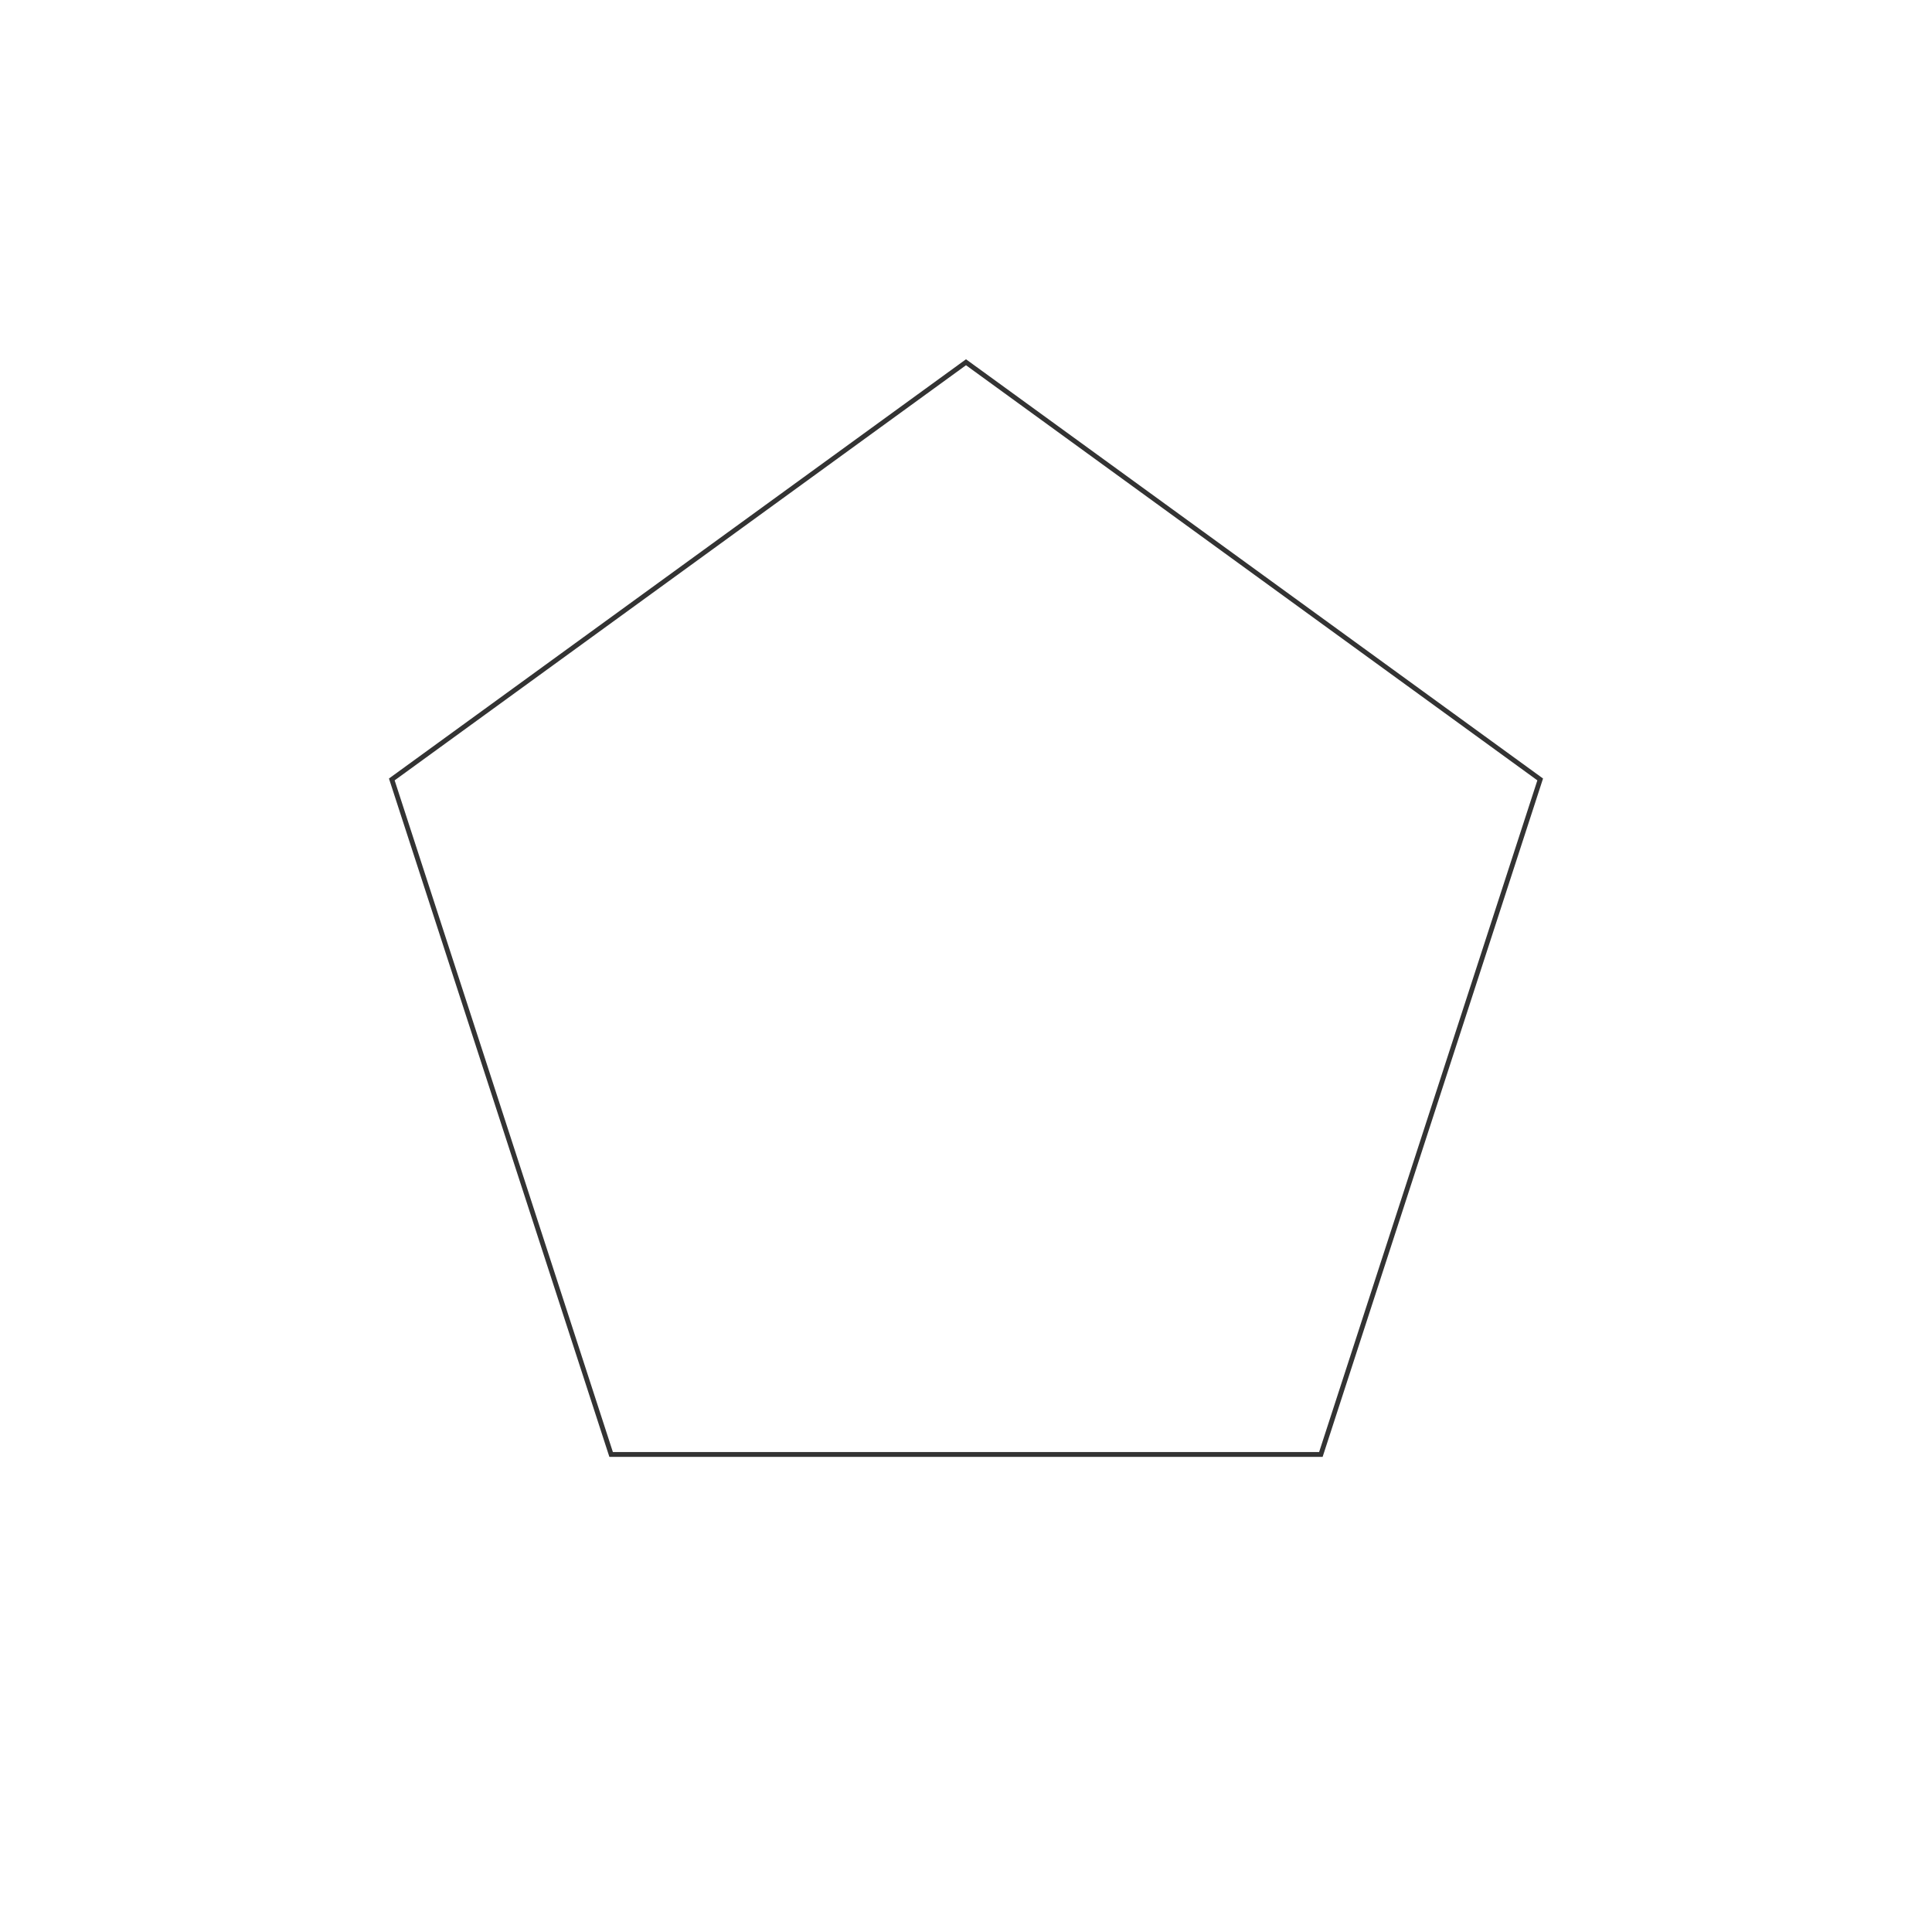
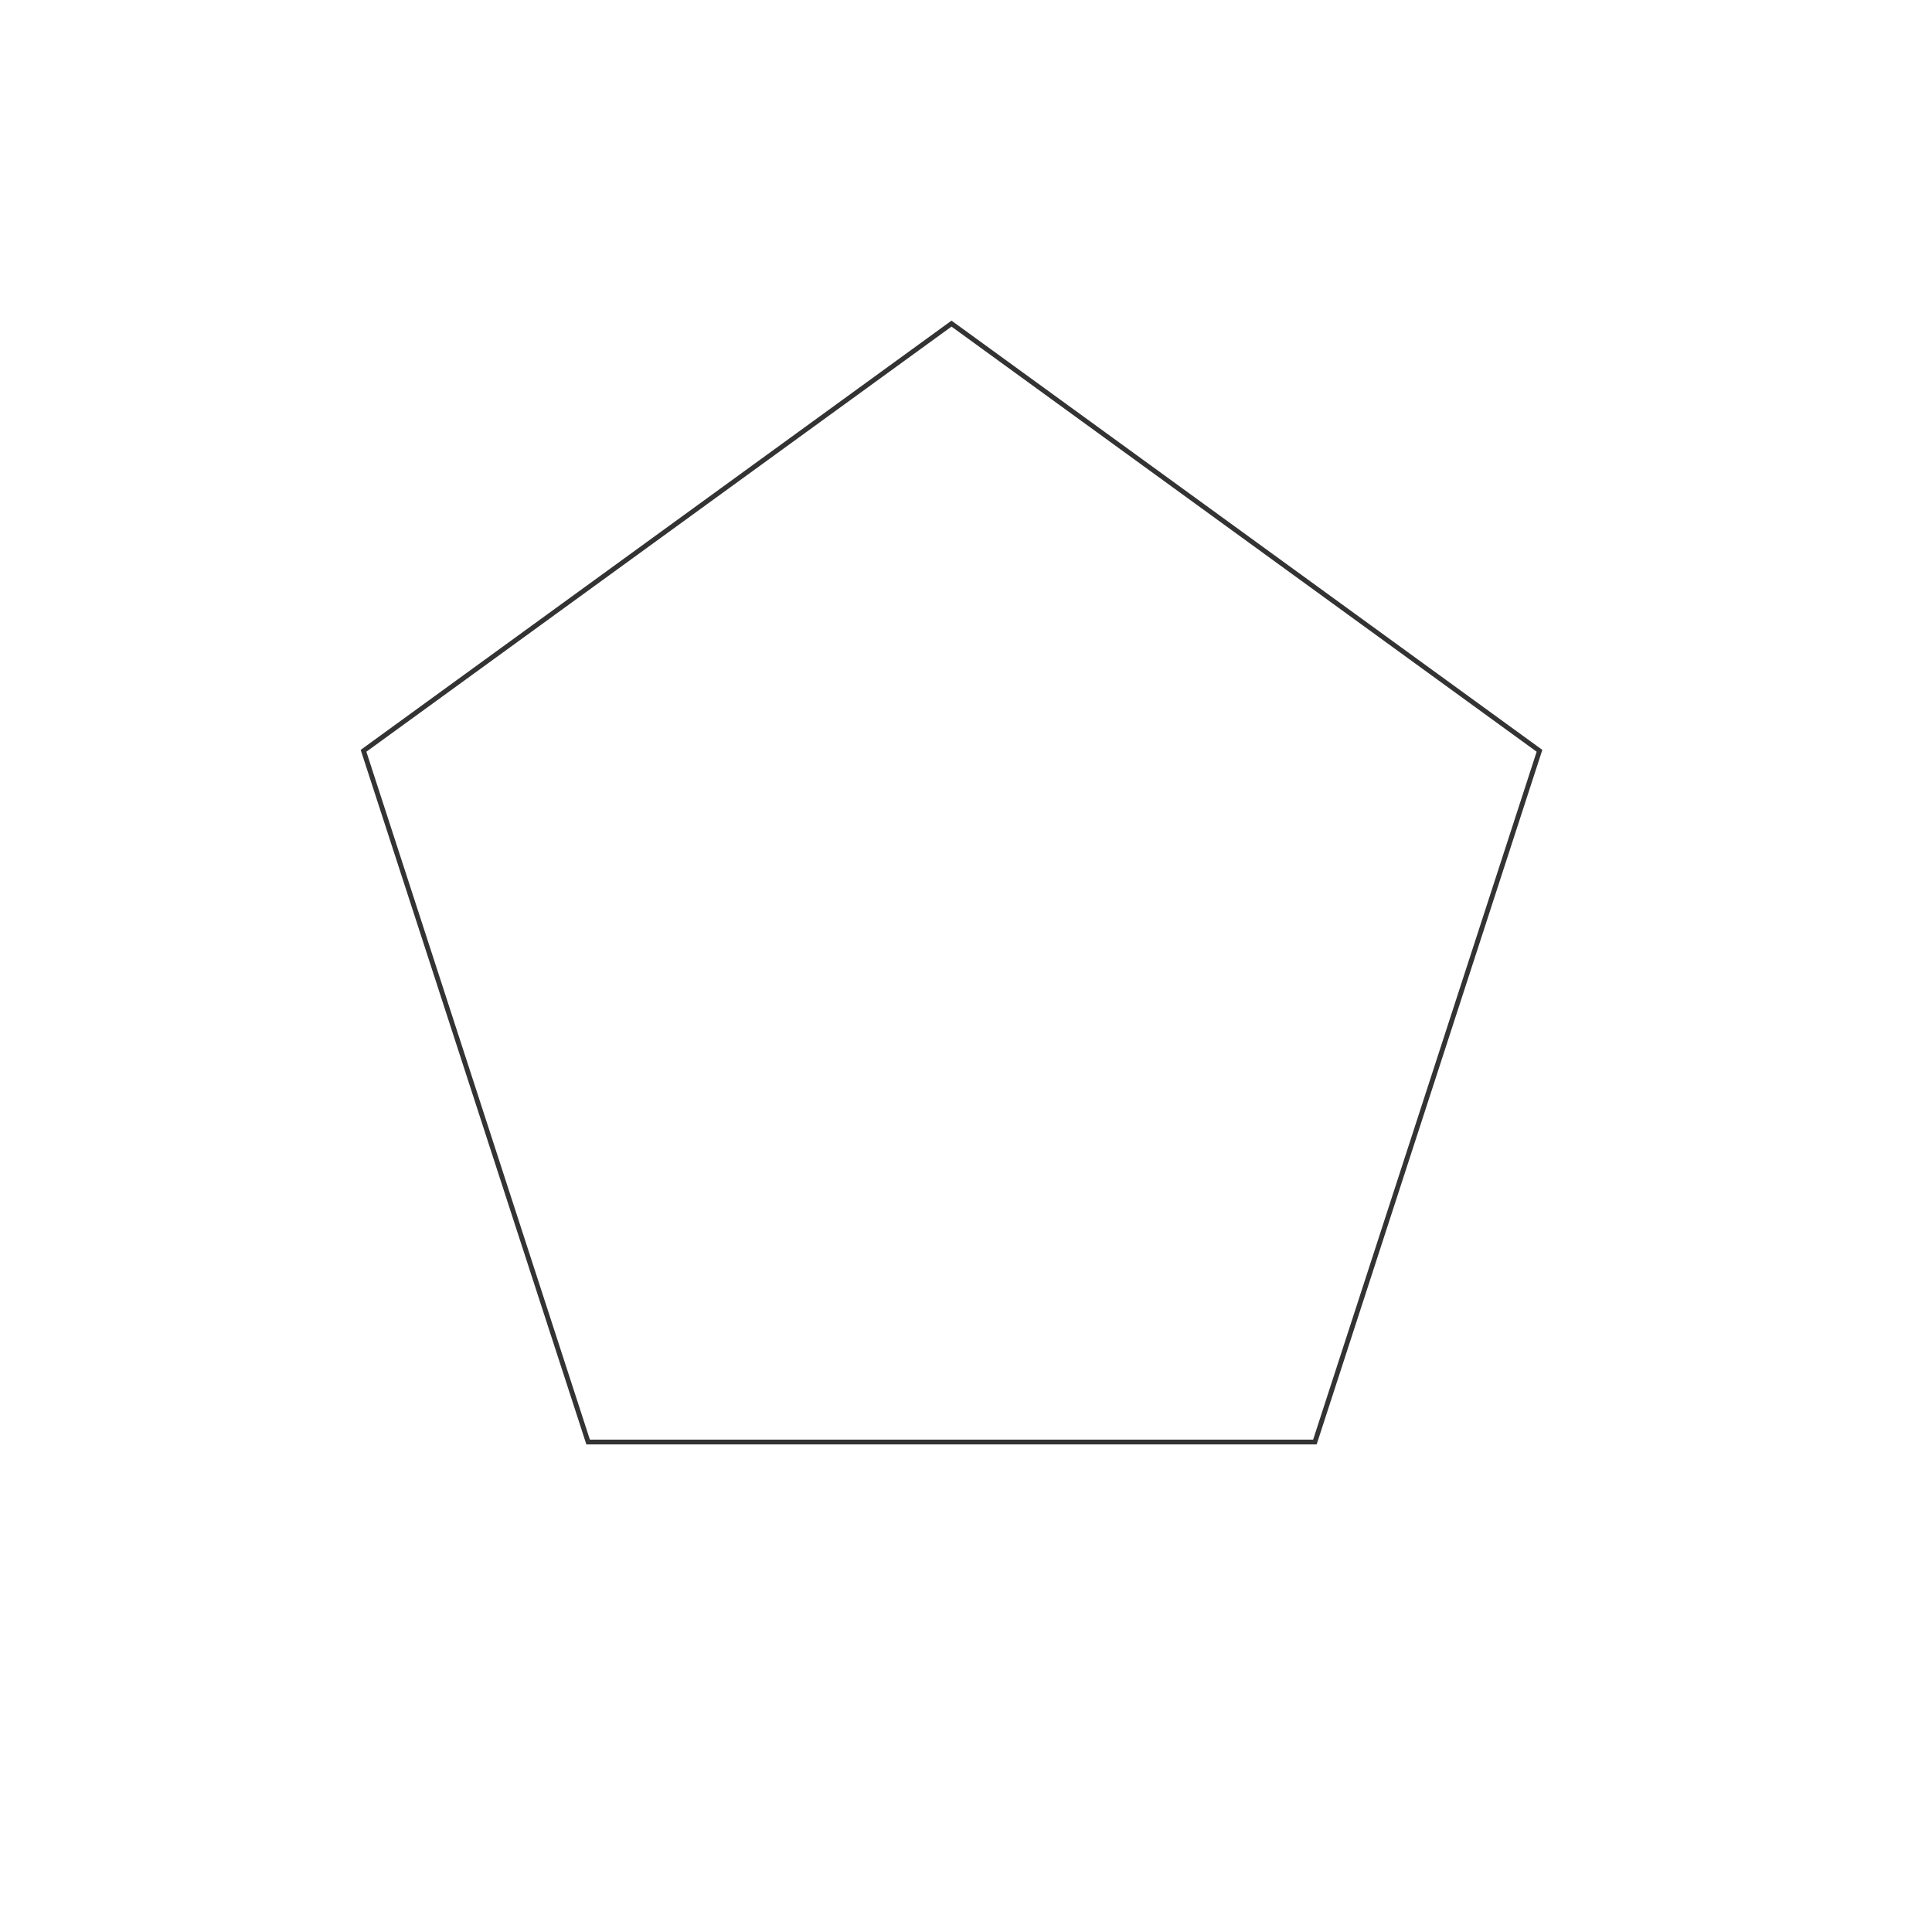
<svg xmlns="http://www.w3.org/2000/svg" width="800" height="800" viewBox="0 0 800 800">
-   <polygon points="400,150 637.764,322.746 546.946,602.254 253.054,602.254 162.236,322.746" fill="none" stroke="#333" stroke-width="2" />
+   <polygon points="394,134 637.47,310.89 544.47,597.11 243.53,597.11 150.53,310.89" fill="none" stroke="#333" stroke-width="2" />
</svg>
